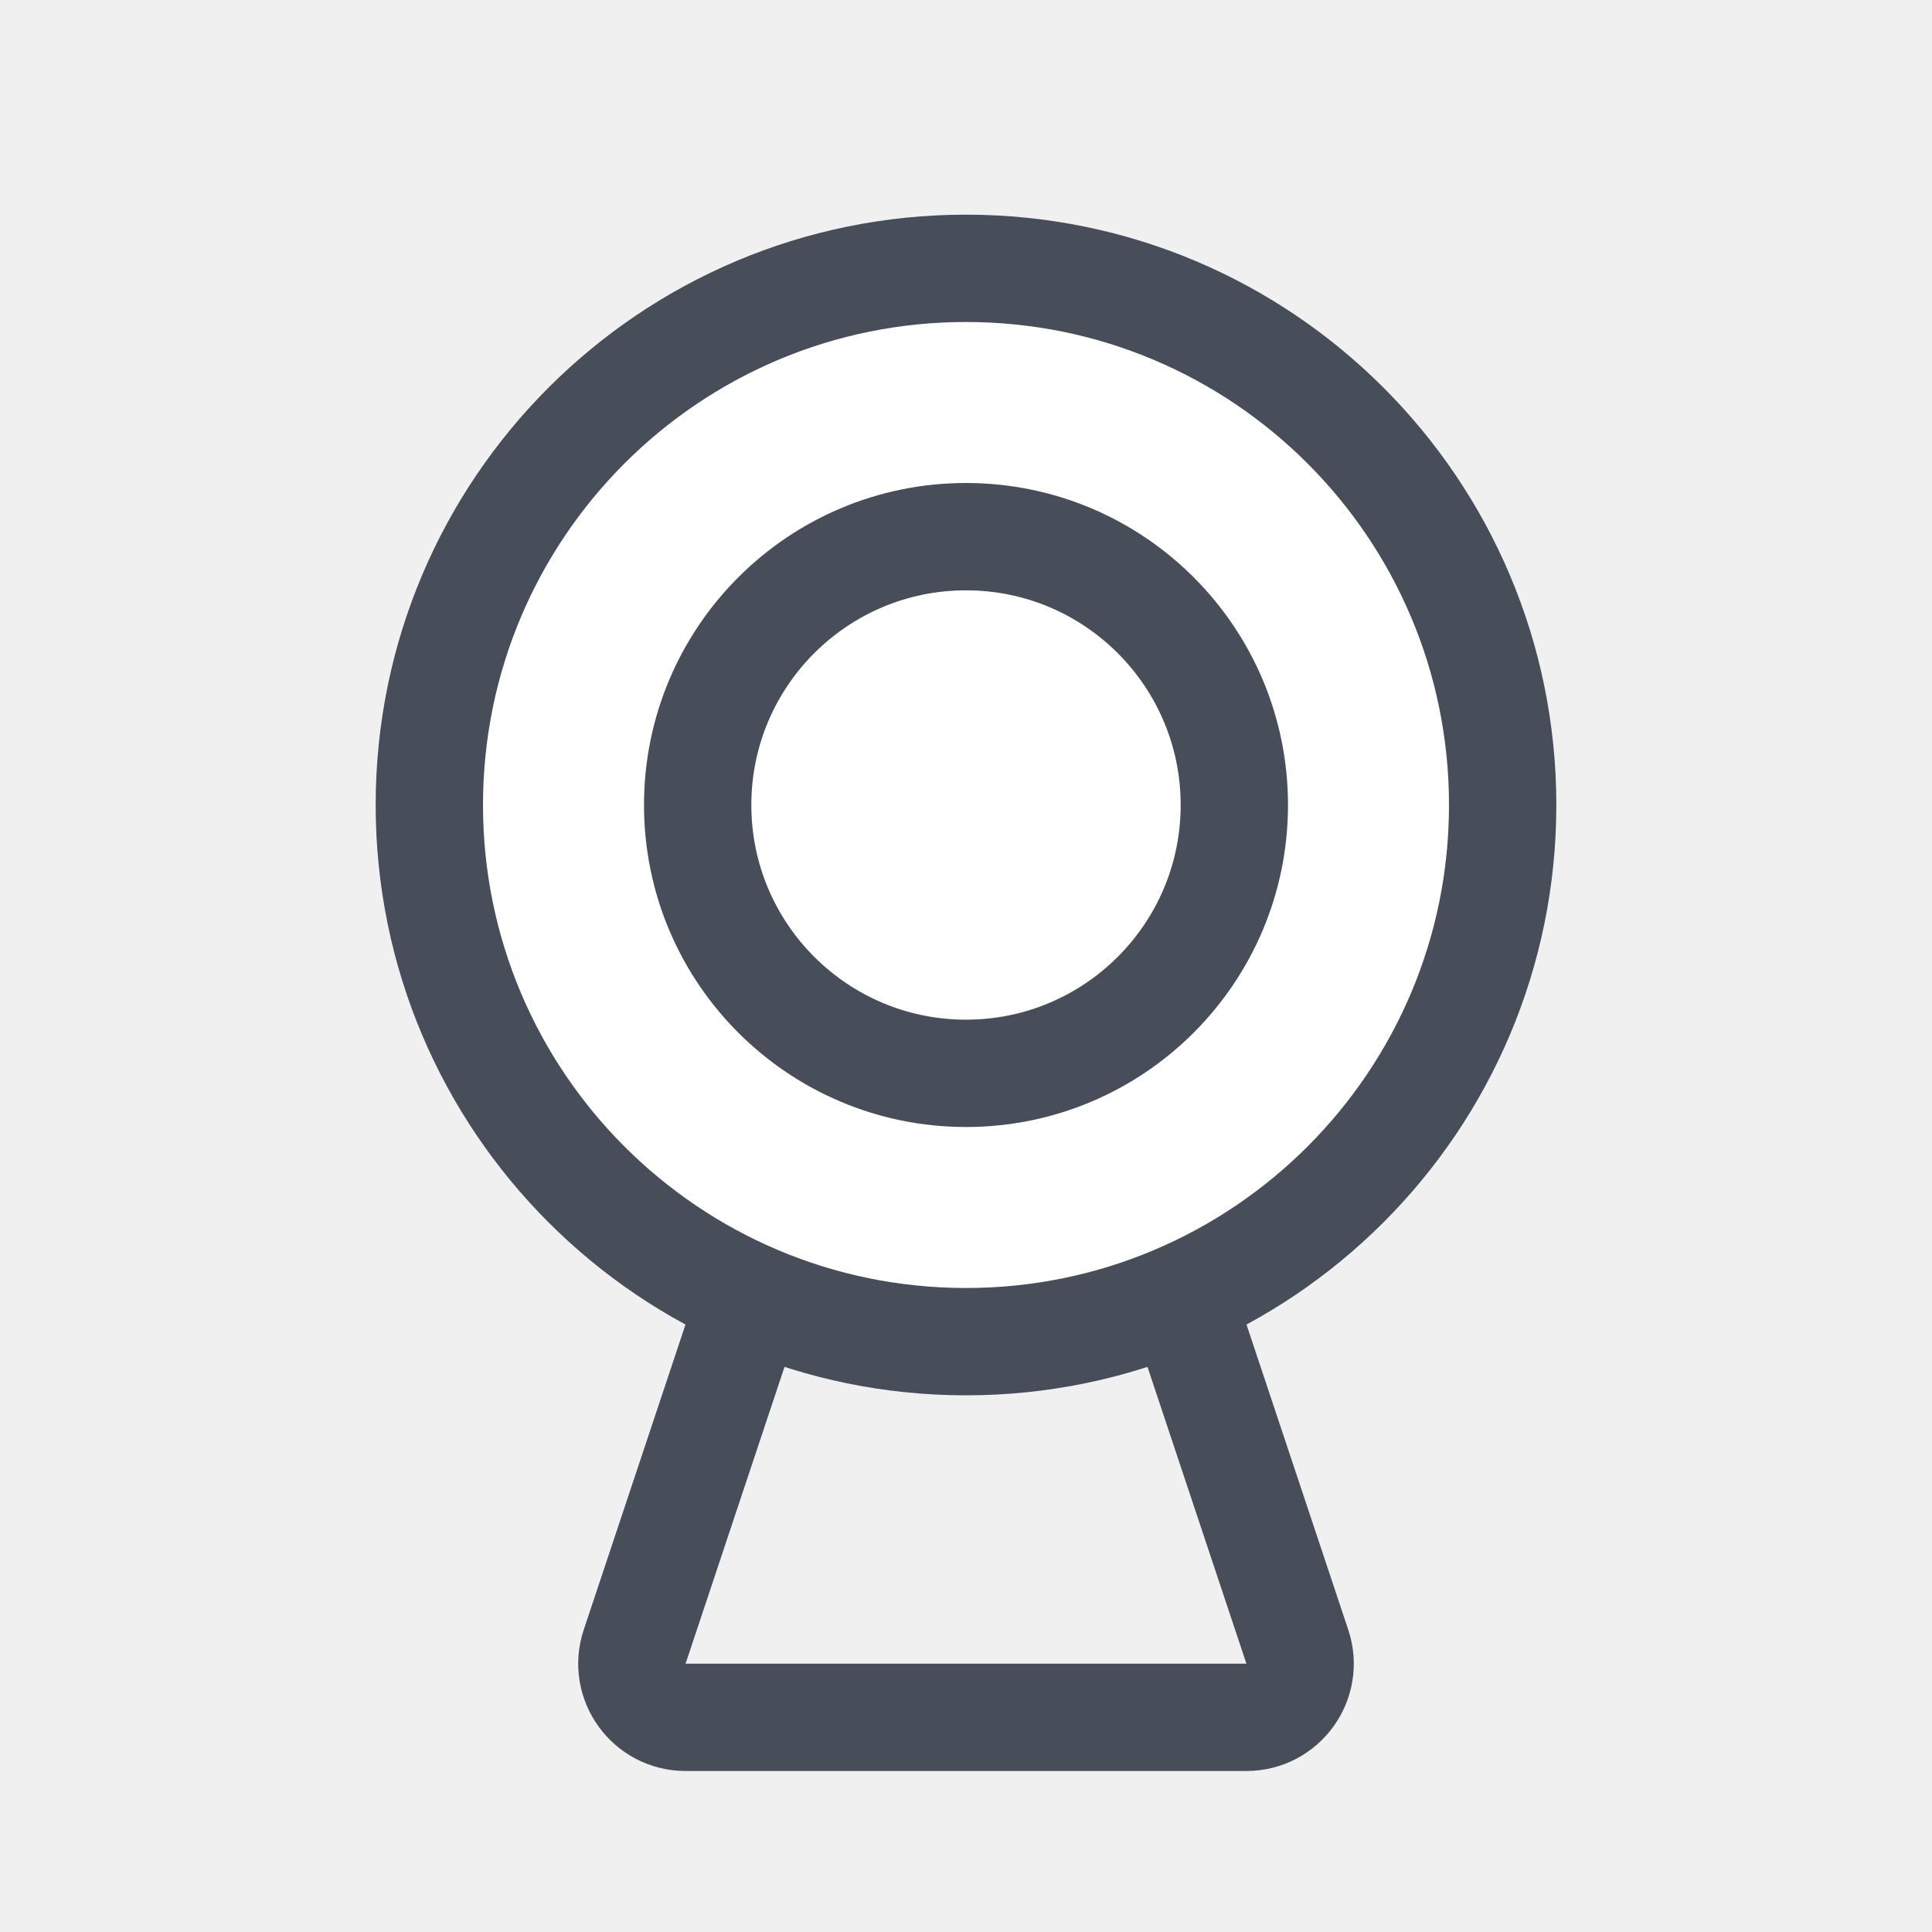
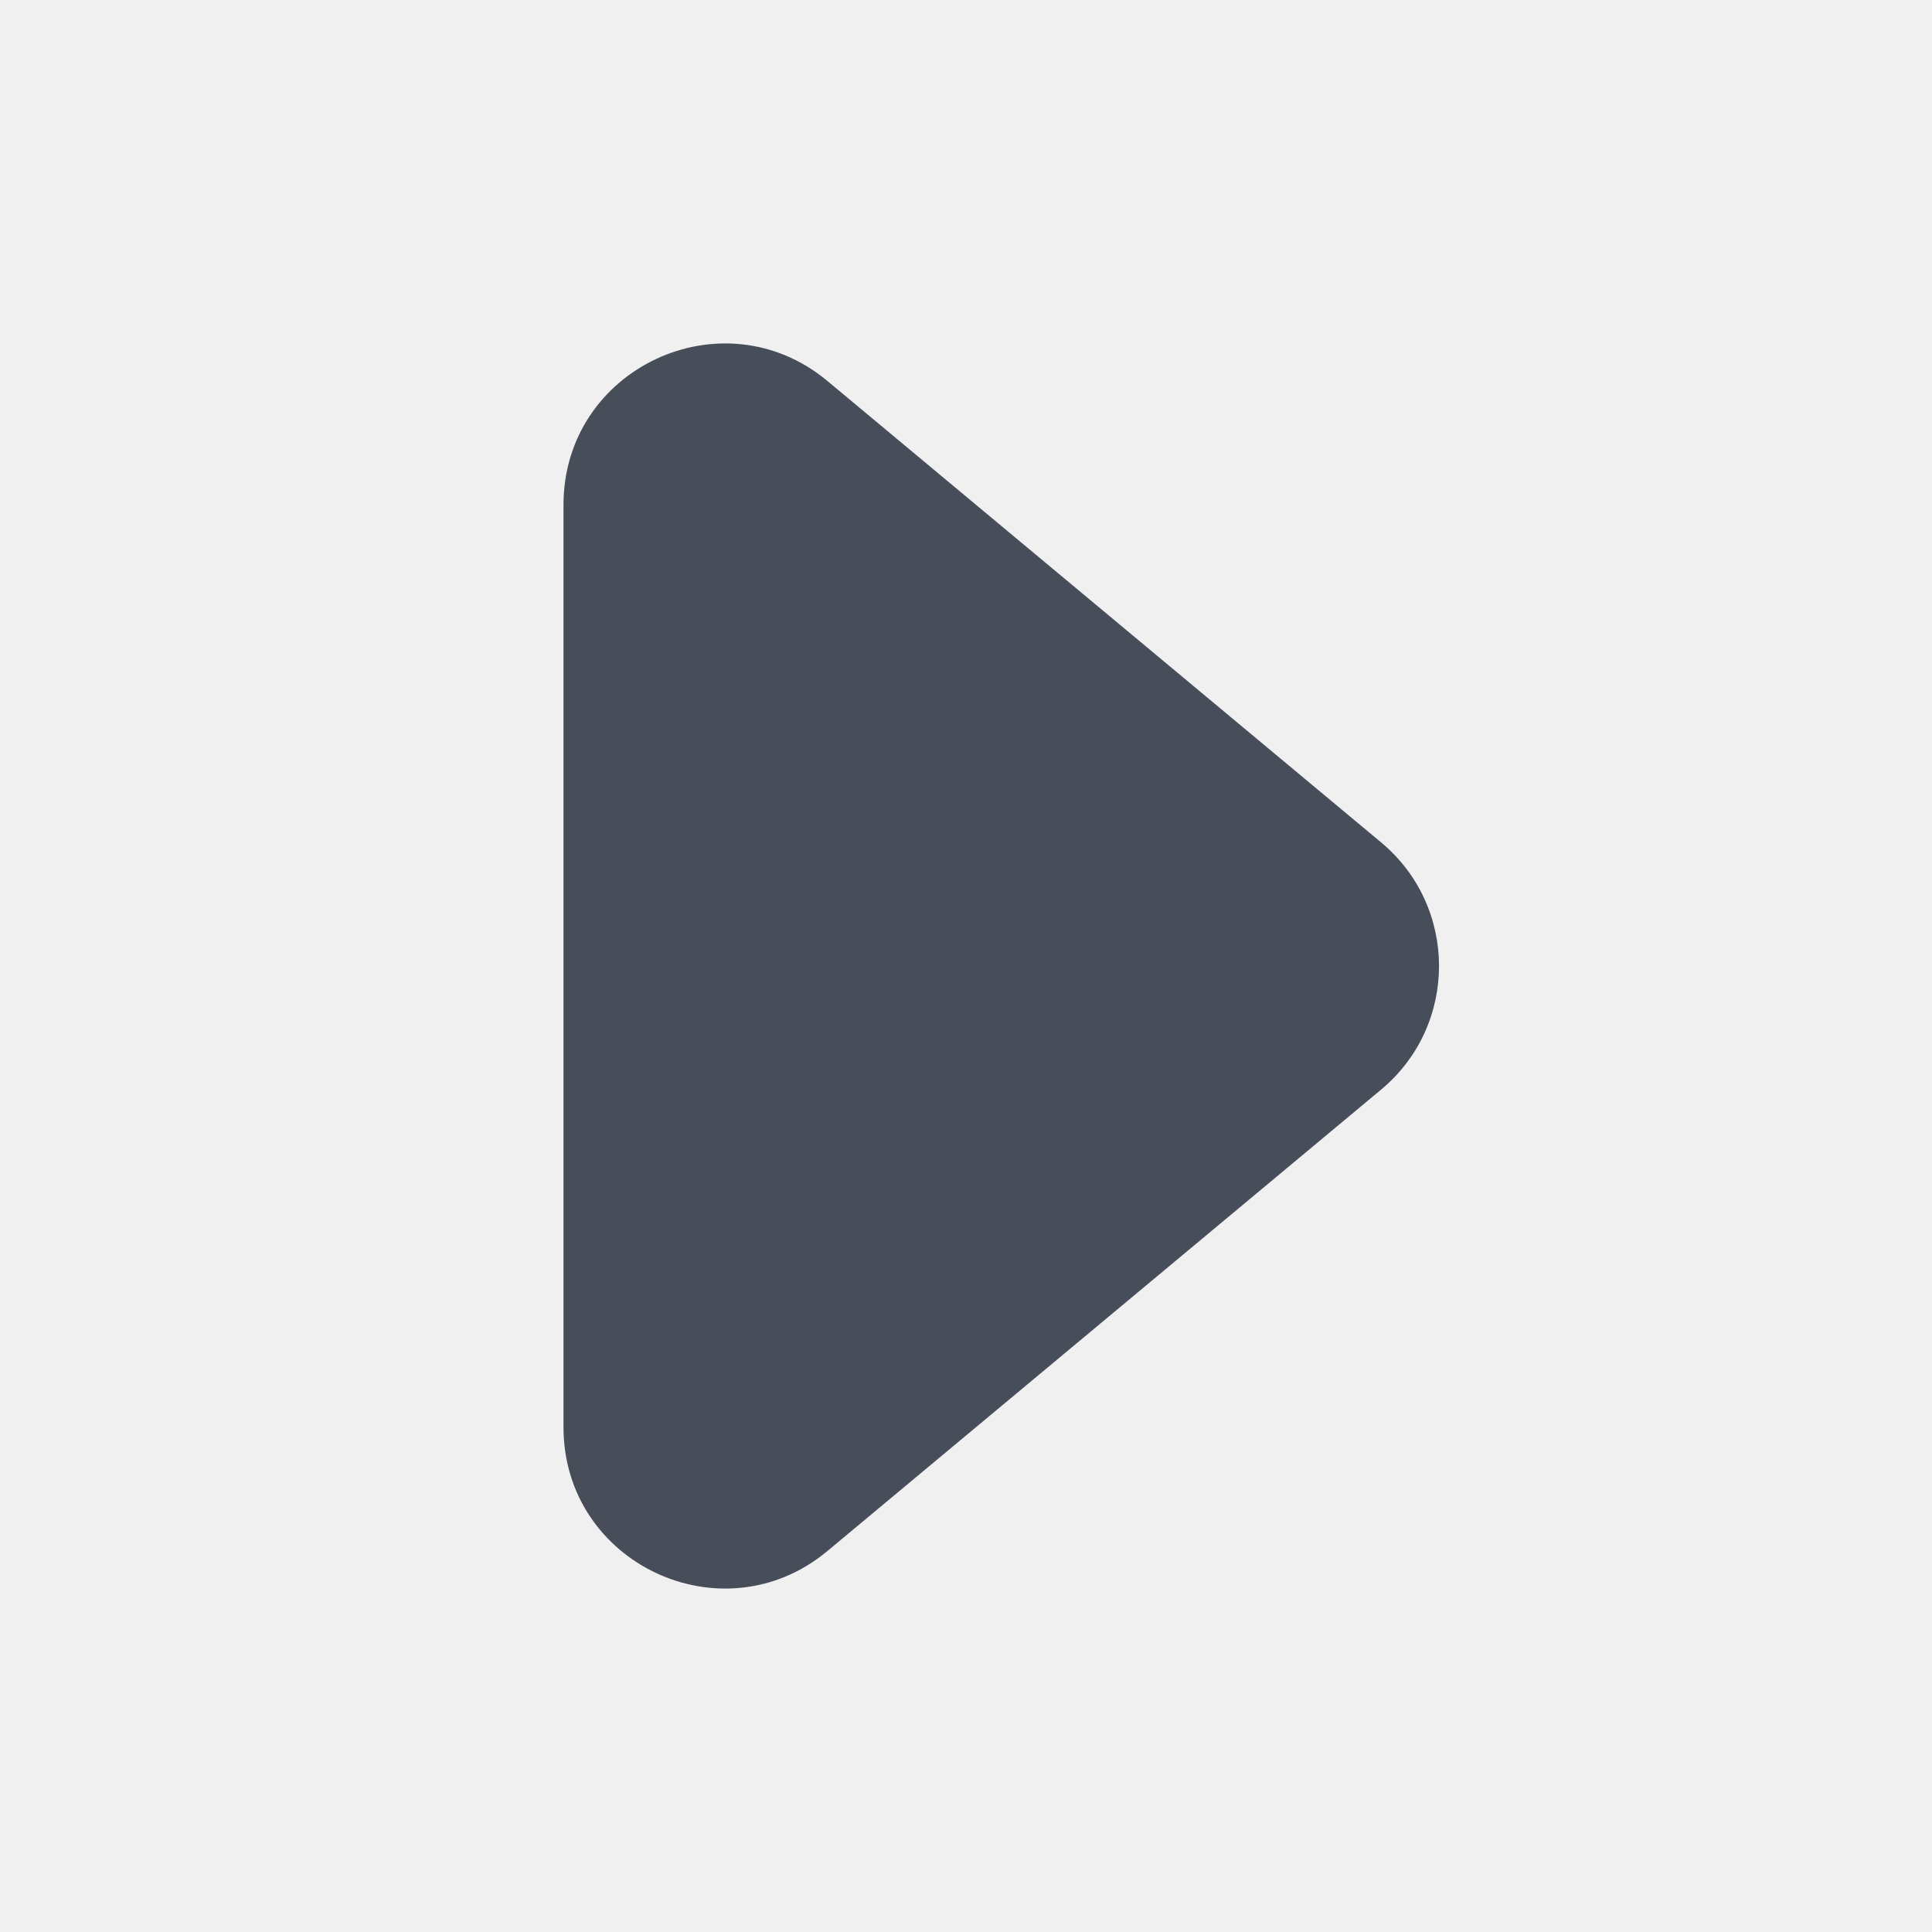
- <svg xmlns="http://www.w3.org/2000/svg" width="36" height="36" viewBox="0 0 36 36" fill="none">
-   <path d="M11.826 30.684L14.721 22H21.279L24.174 30.684C24.39 31.331 23.908 32 23.225 32H12.775C12.092 32 11.61 31.331 11.826 30.684Z" stroke="#474D59" stroke-width="2" />
-   <circle cx="18" cy="15" r="10" fill="white" stroke="#474D59" stroke-width="2" />
-   <circle cx="18" cy="15" r="5" fill="white" stroke="#474D59" stroke-width="2" />
+ <svg xmlns="http://www.w3.org/2000/svg" width="24" height="24" viewBox="0 0 24 24" fill="none">
+   <path d="M7 17.73V6.27C7 4.574 8.978 3.648 10.28 4.734L17.156 10.464C18.116 11.263 18.116 12.737 17.156 13.536L10.28 19.266C8.978 20.352 7 19.426 7 17.73Z" fill="#474D59" />
</svg>
